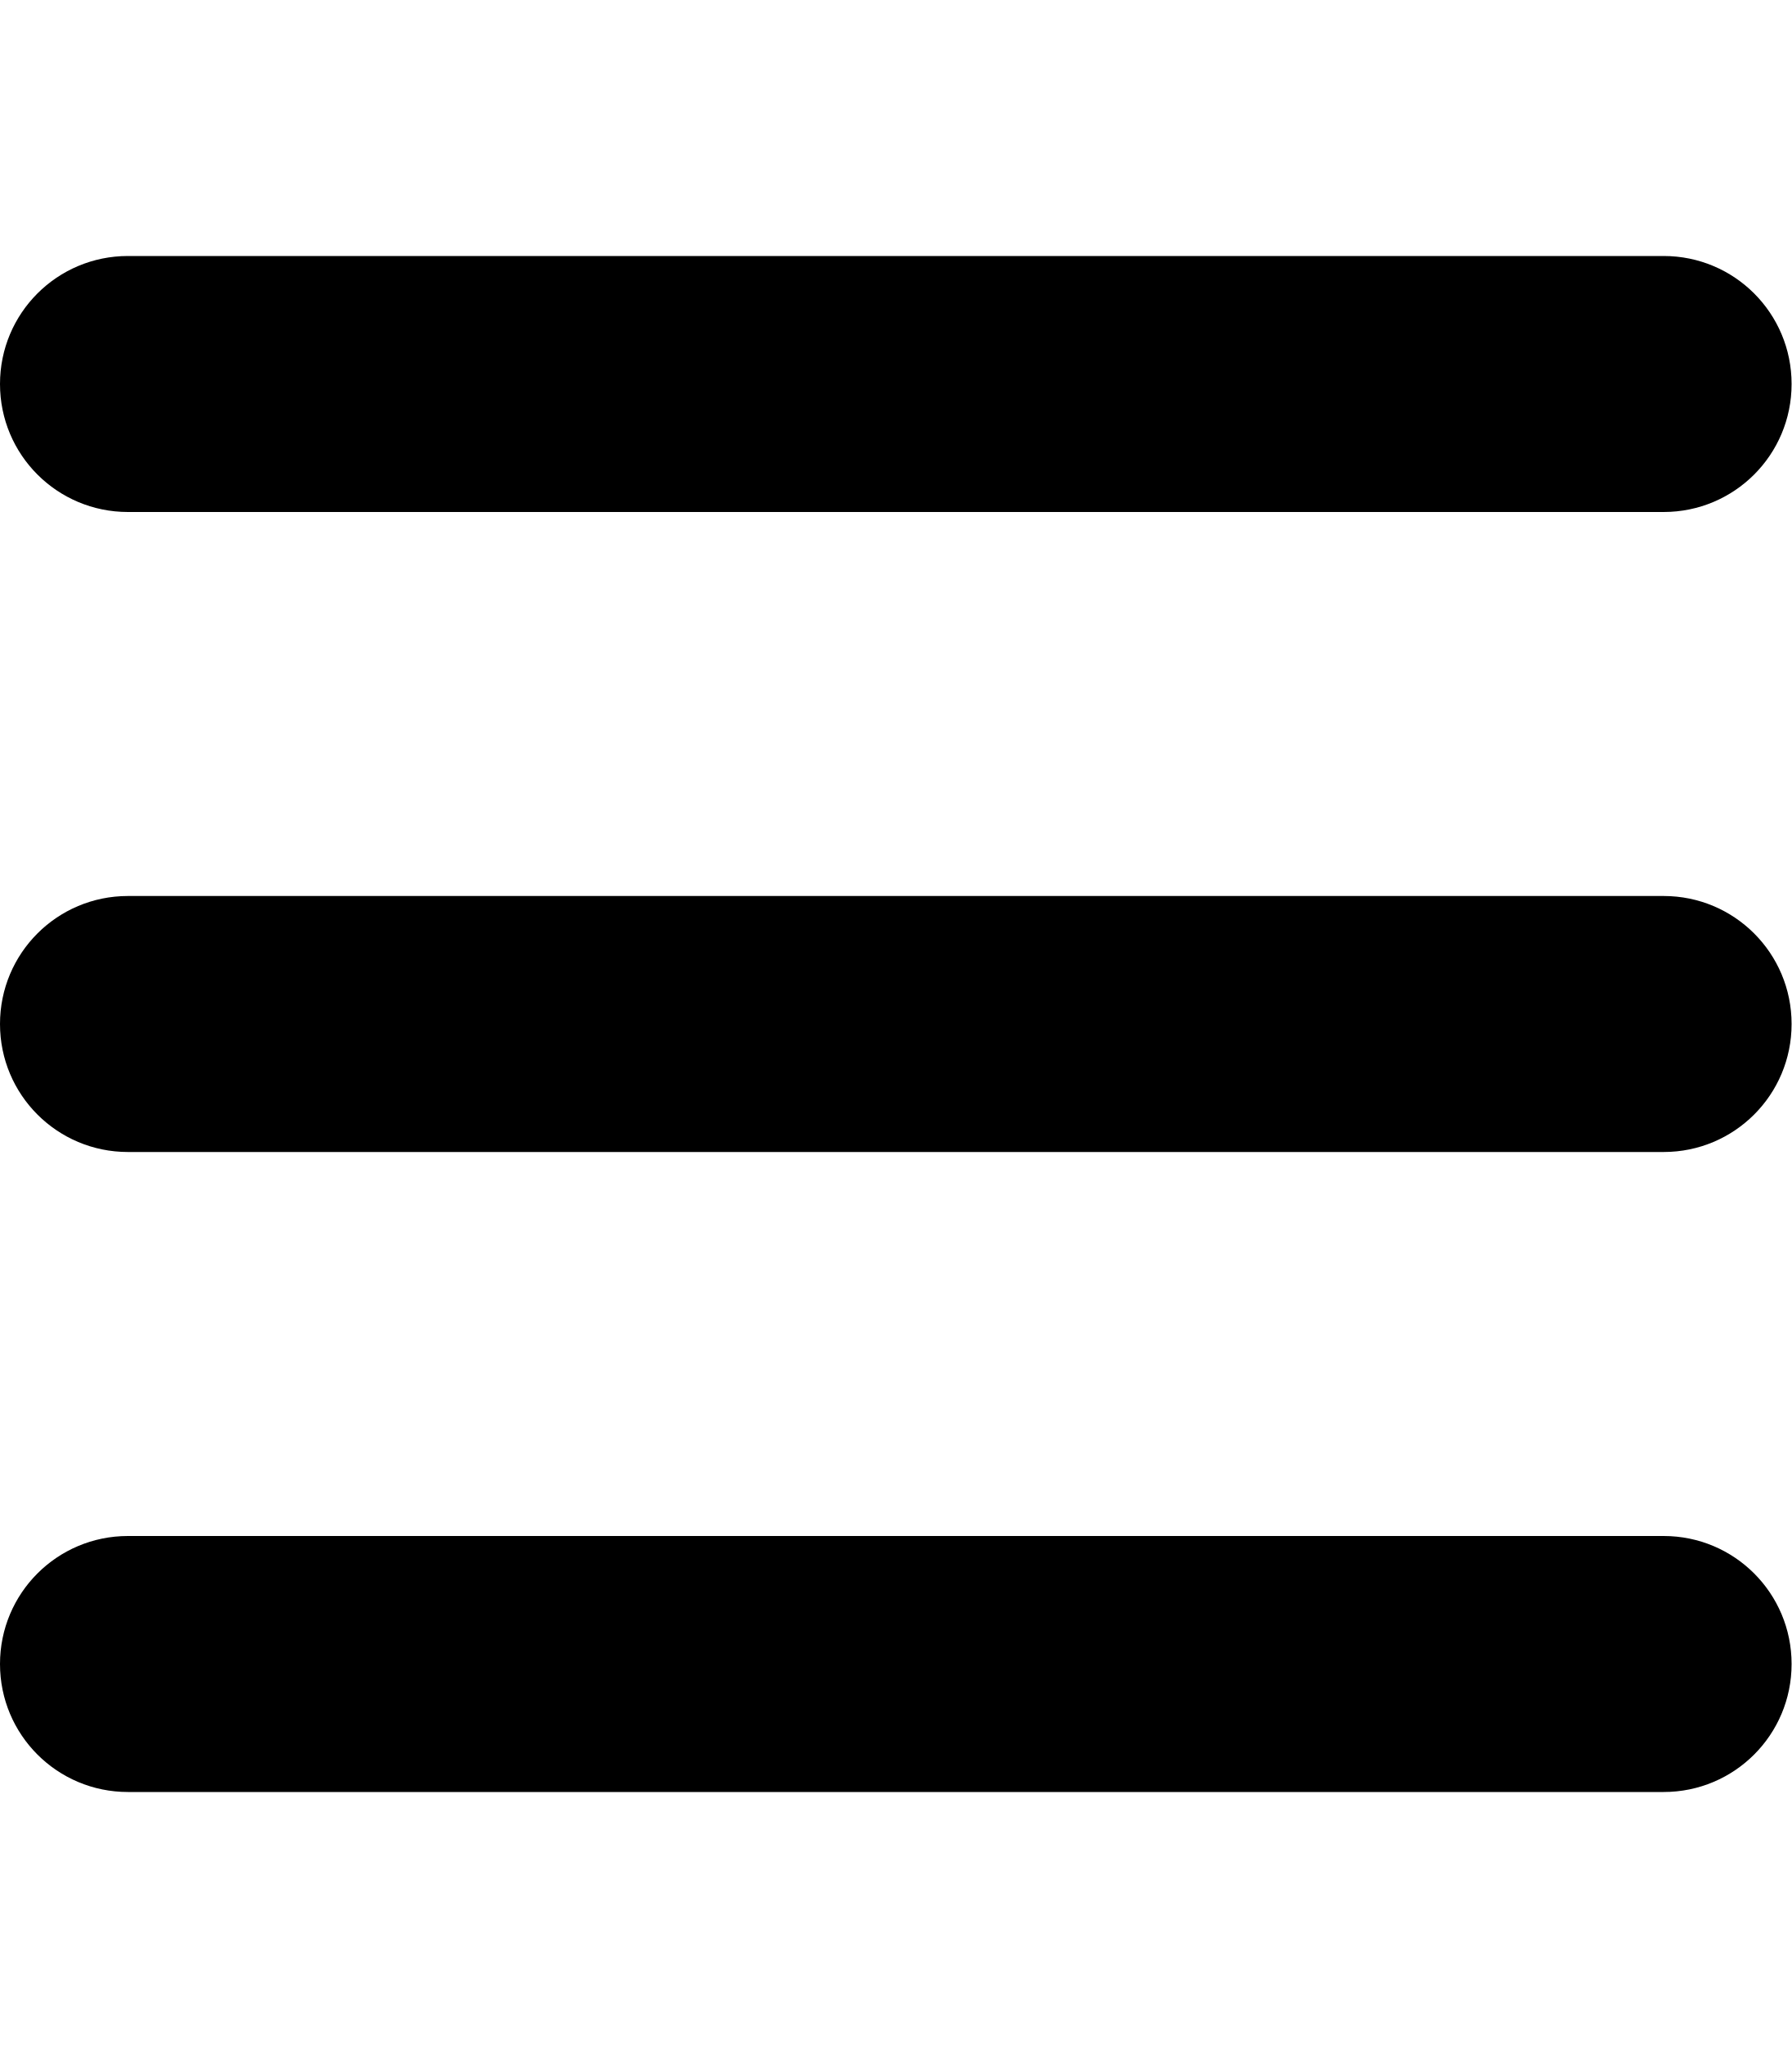
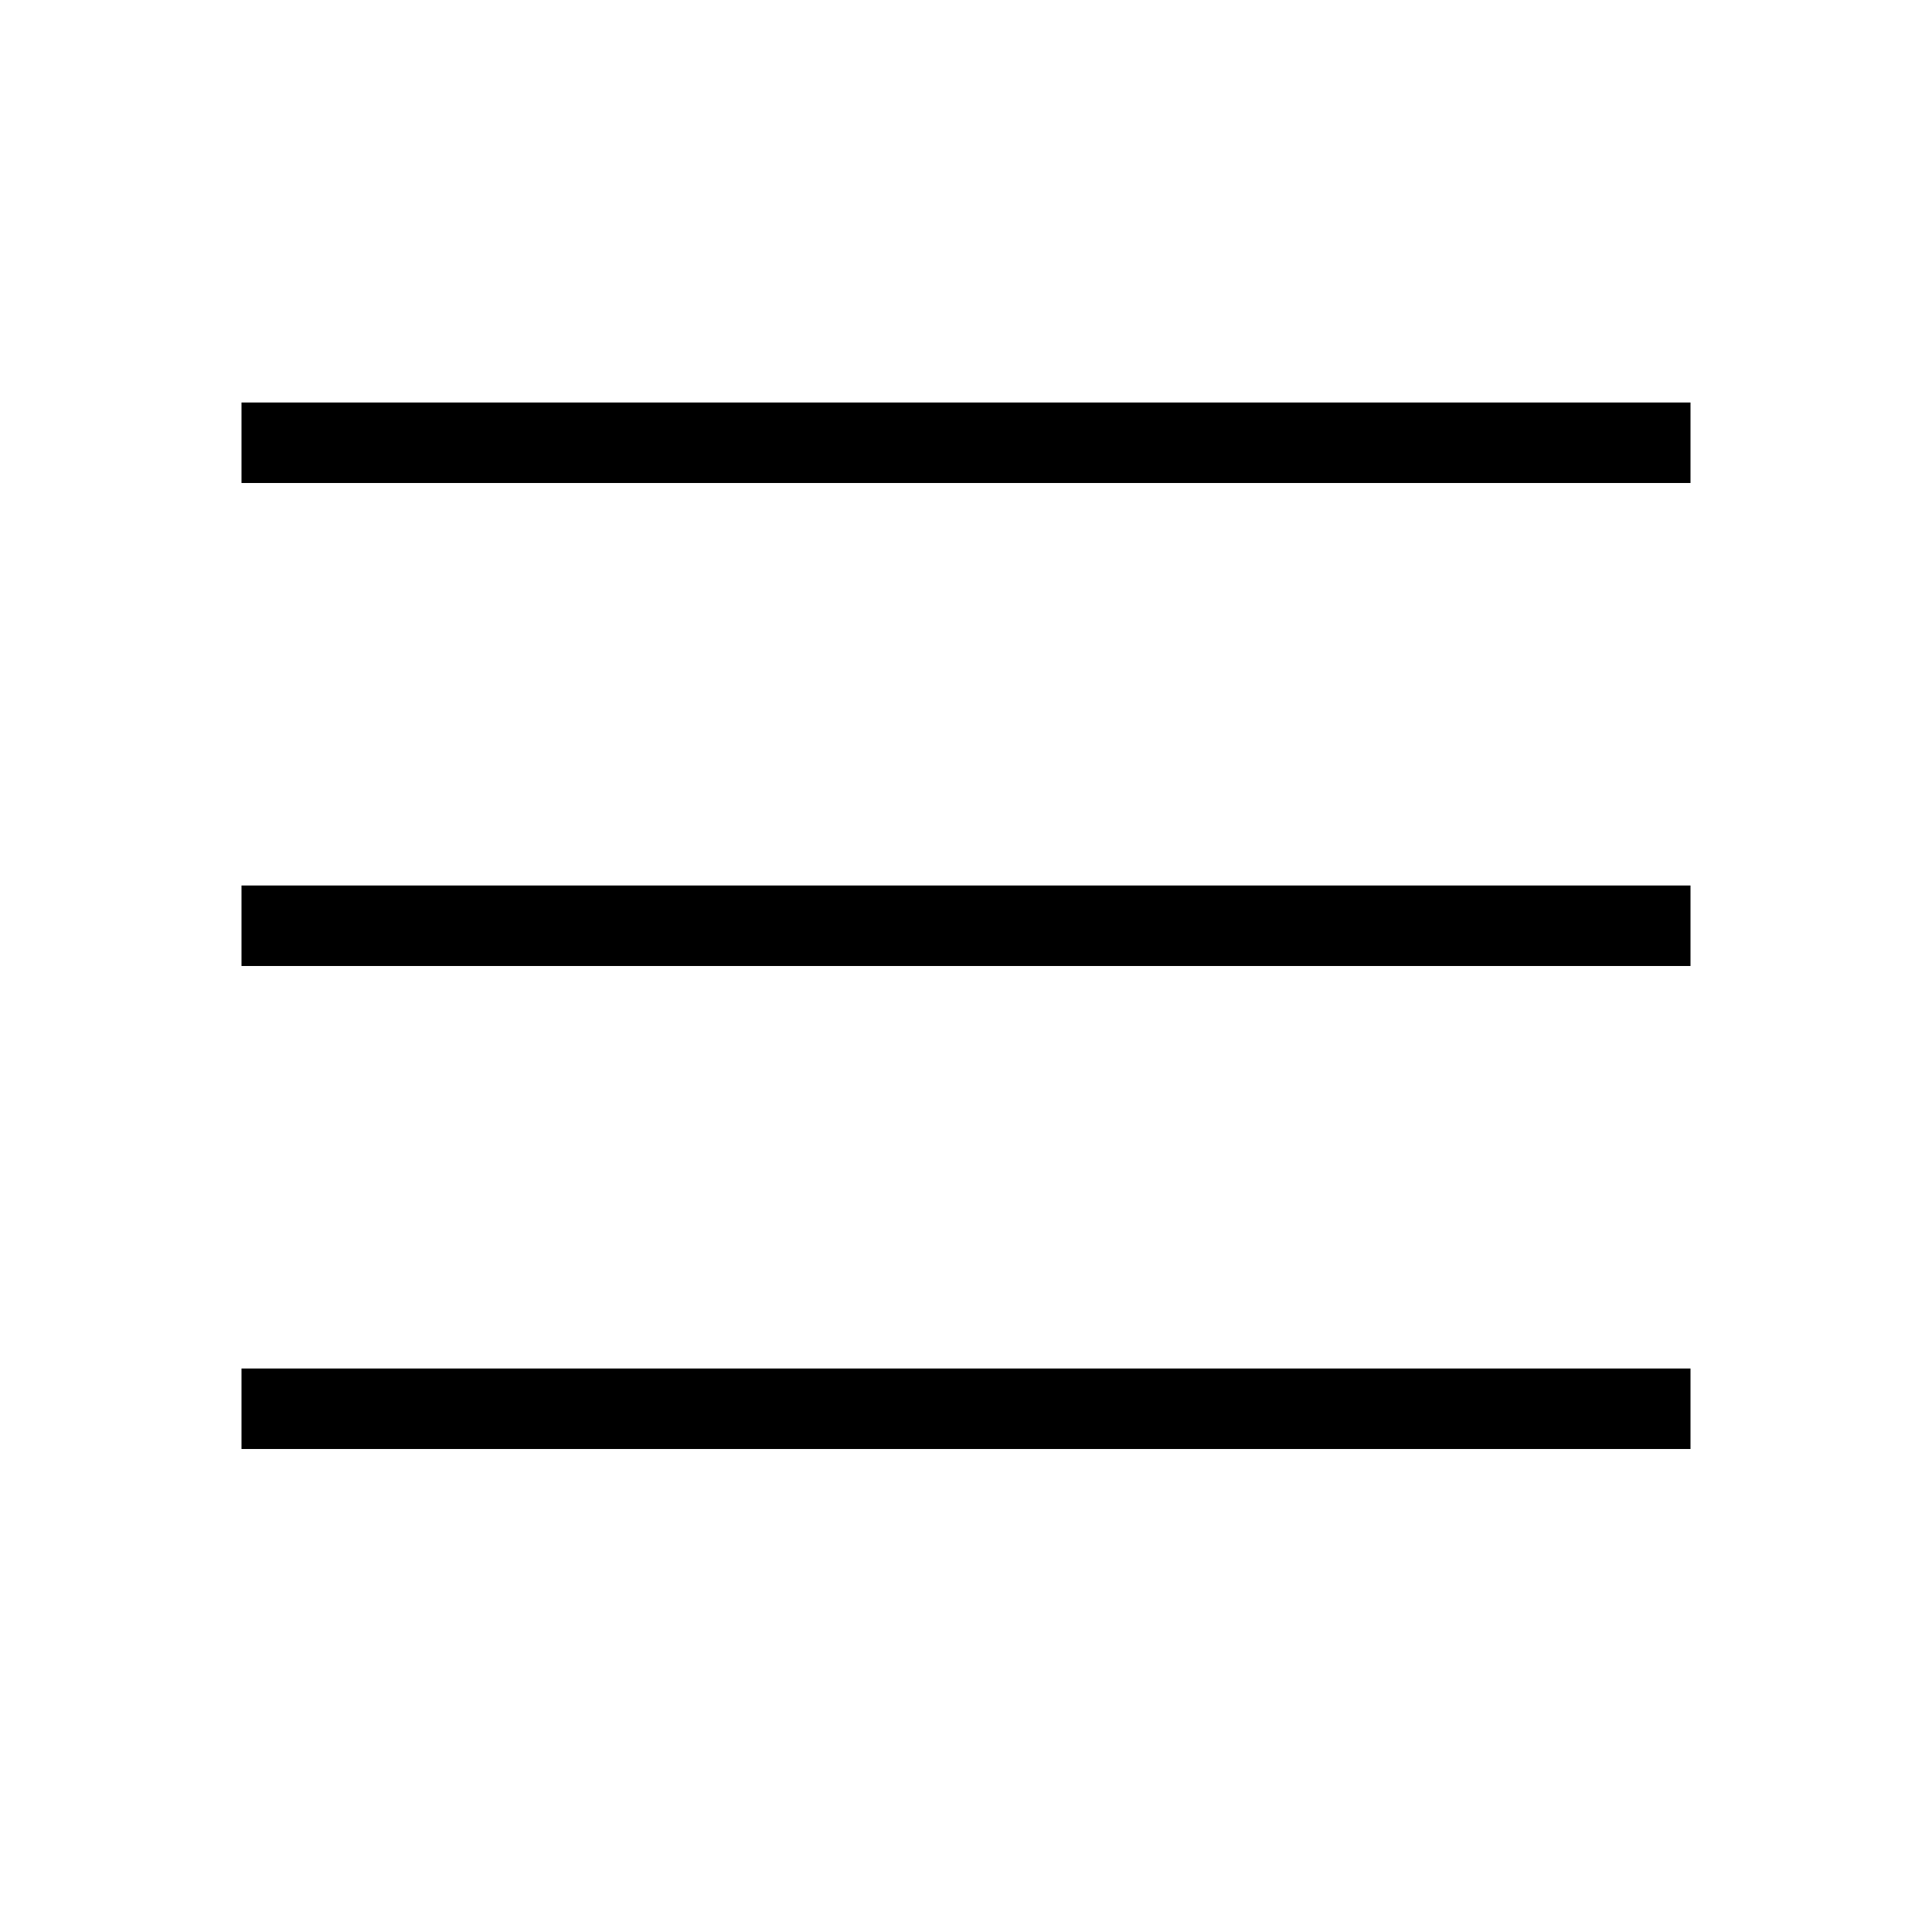
- <svg xmlns="http://www.w3.org/2000/svg" viewBox="0 0 448 512">
-   <path d="M0 96C0 78.3 14.3 64 32 64l384 0c17.7 0 32 14.3 32 32s-14.3 32-32 32L32 128C14.3 128 0 113.7 0 96zM0 256c0-17.7 14.3-32 32-32l384 0c17.7 0 32 14.3 32 32s-14.3 32-32 32L32 288c-17.7 0-32-14.3-32-32zM448 416c0 17.7-14.3 32-32 32L32 448c-17.7 0-32-14.3-32-32s14.3-32 32-32l384 0c17.7 0 32 14.3 32 32z" />
+ <svg xmlns="http://www.w3.org/2000/svg" viewBox="0 0 24 24" preserveAspectRatio="xMidYMid meet" focusable="false" class="style-scope yt-icon" style="pointer-events: none; display: block; width: 100%; height: 100%;">
+   <g class="style-scope yt-icon">
+     <path d="M21,6H3V5h18V6z M21,11H3v1h18V11z M21,17H3v1h18V17z" class="style-scope yt-icon" />
+   </g>
</svg>
